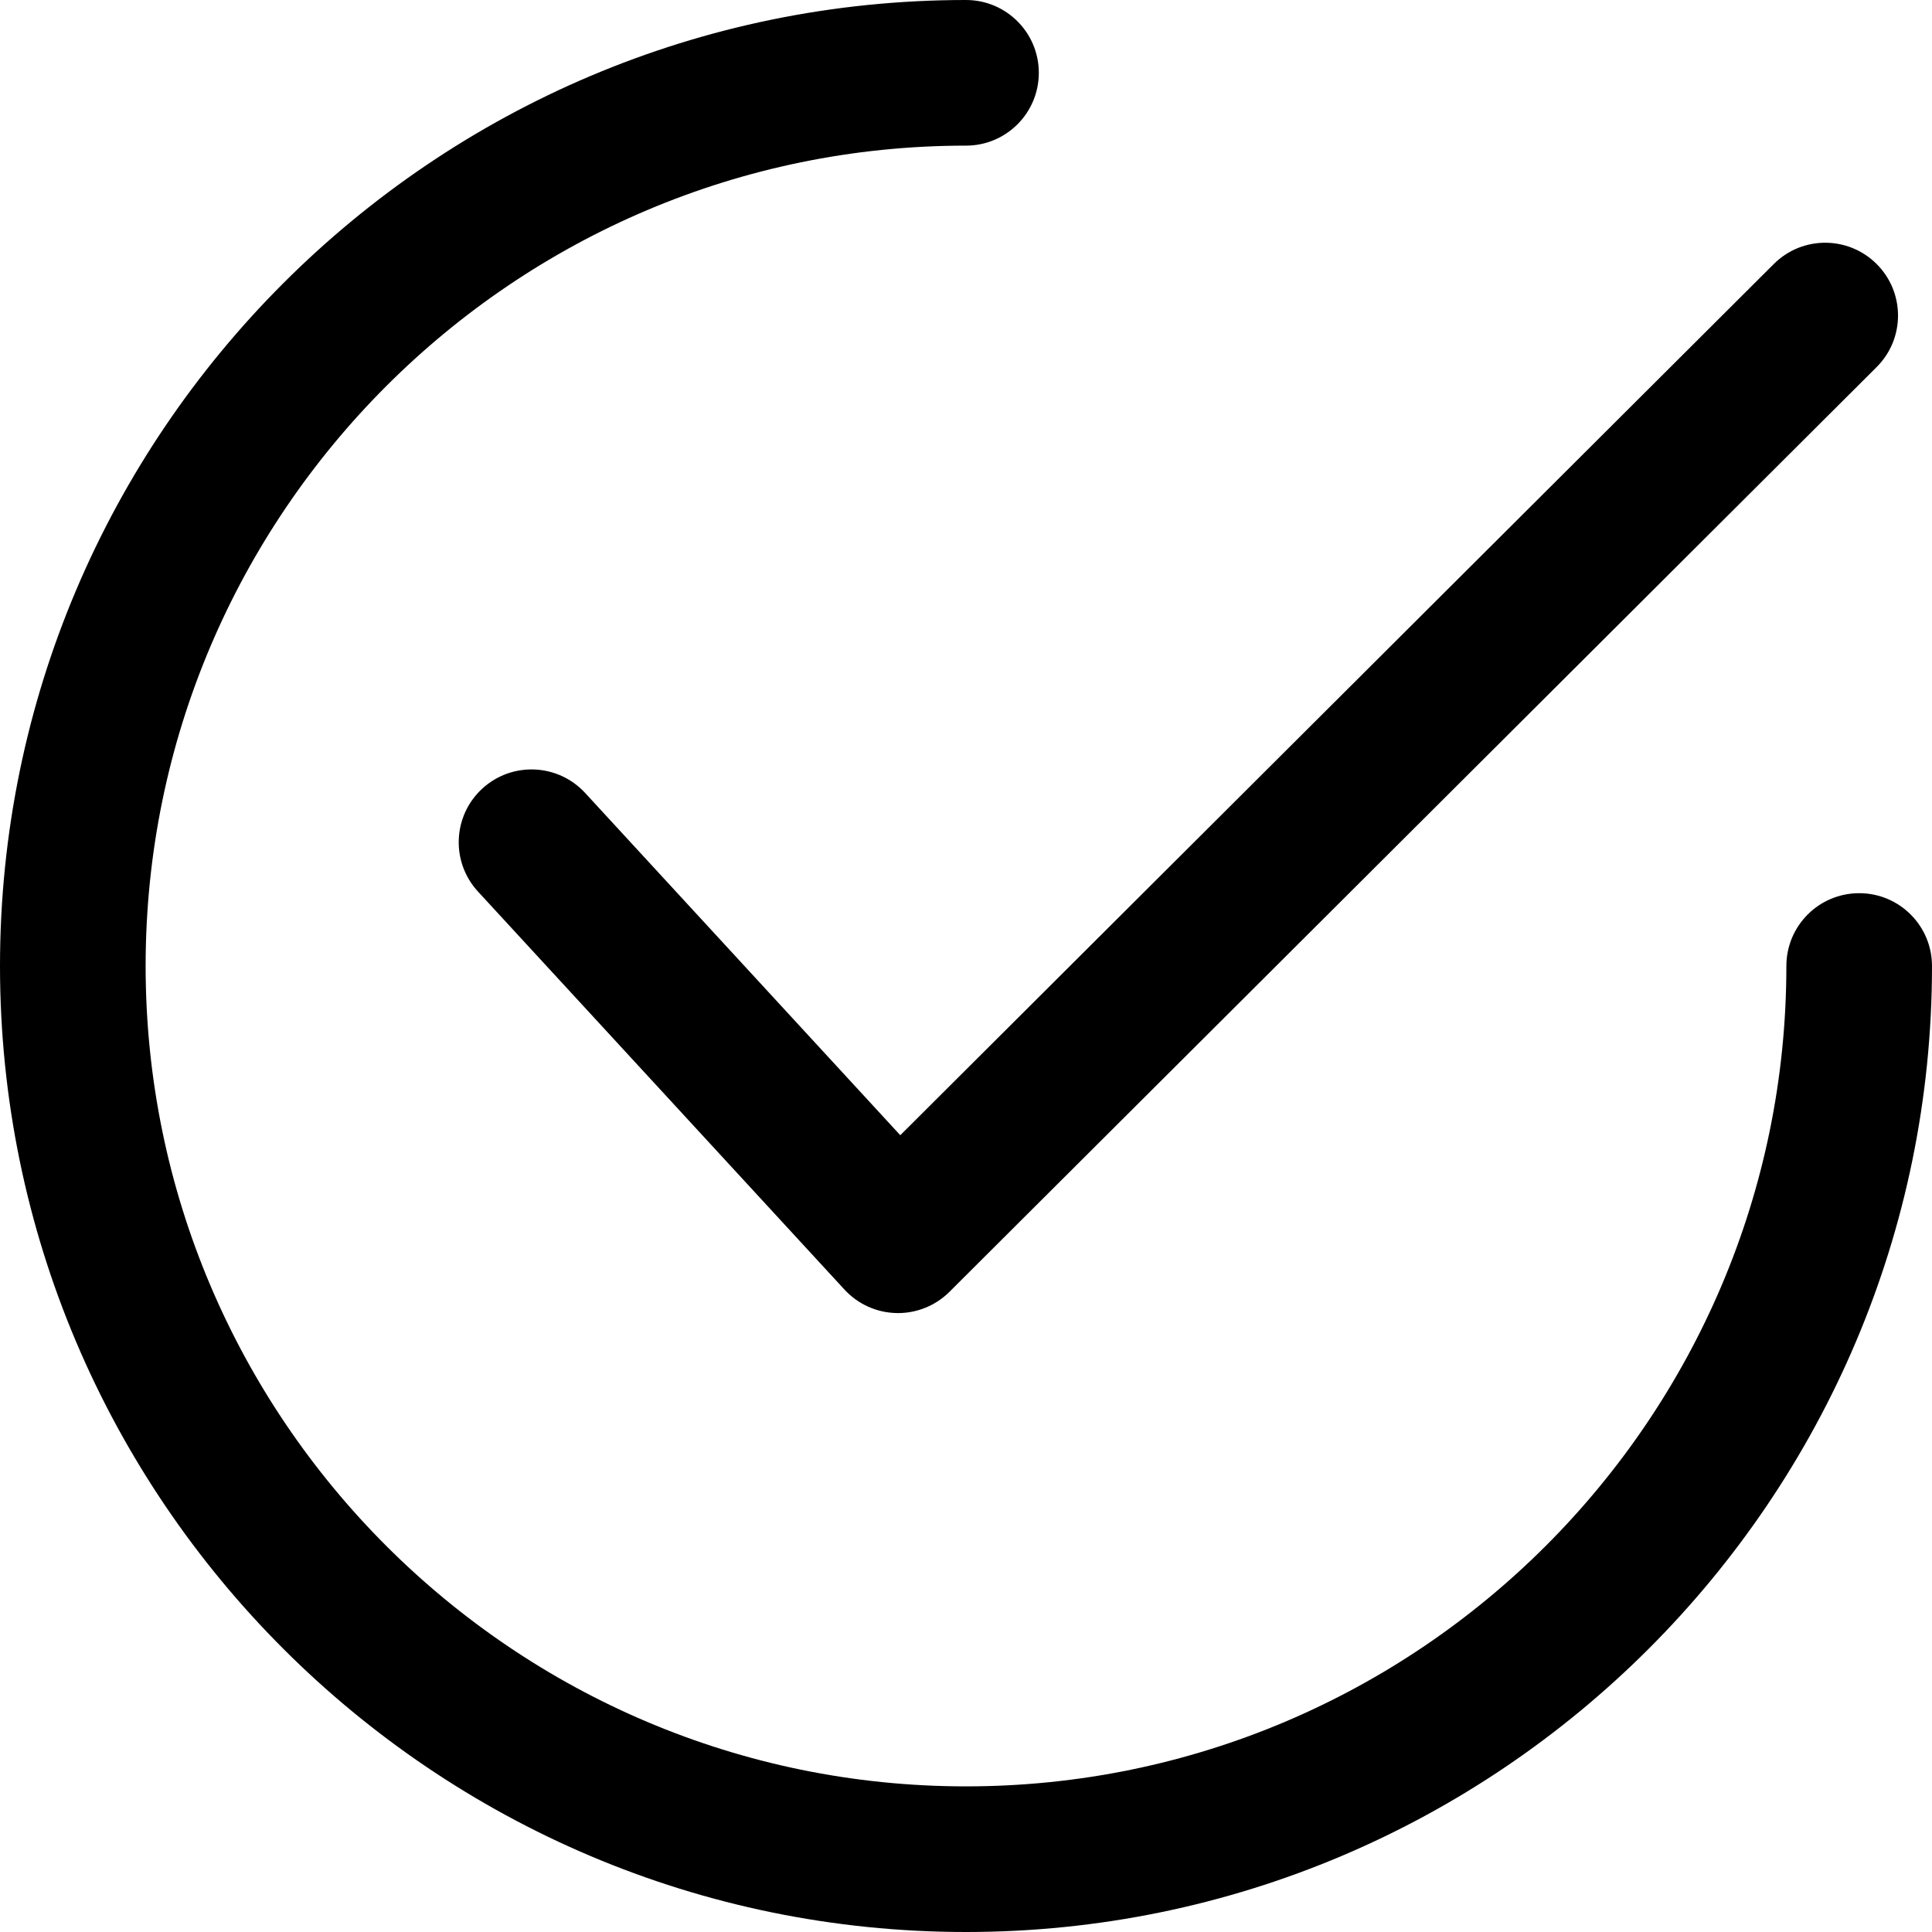
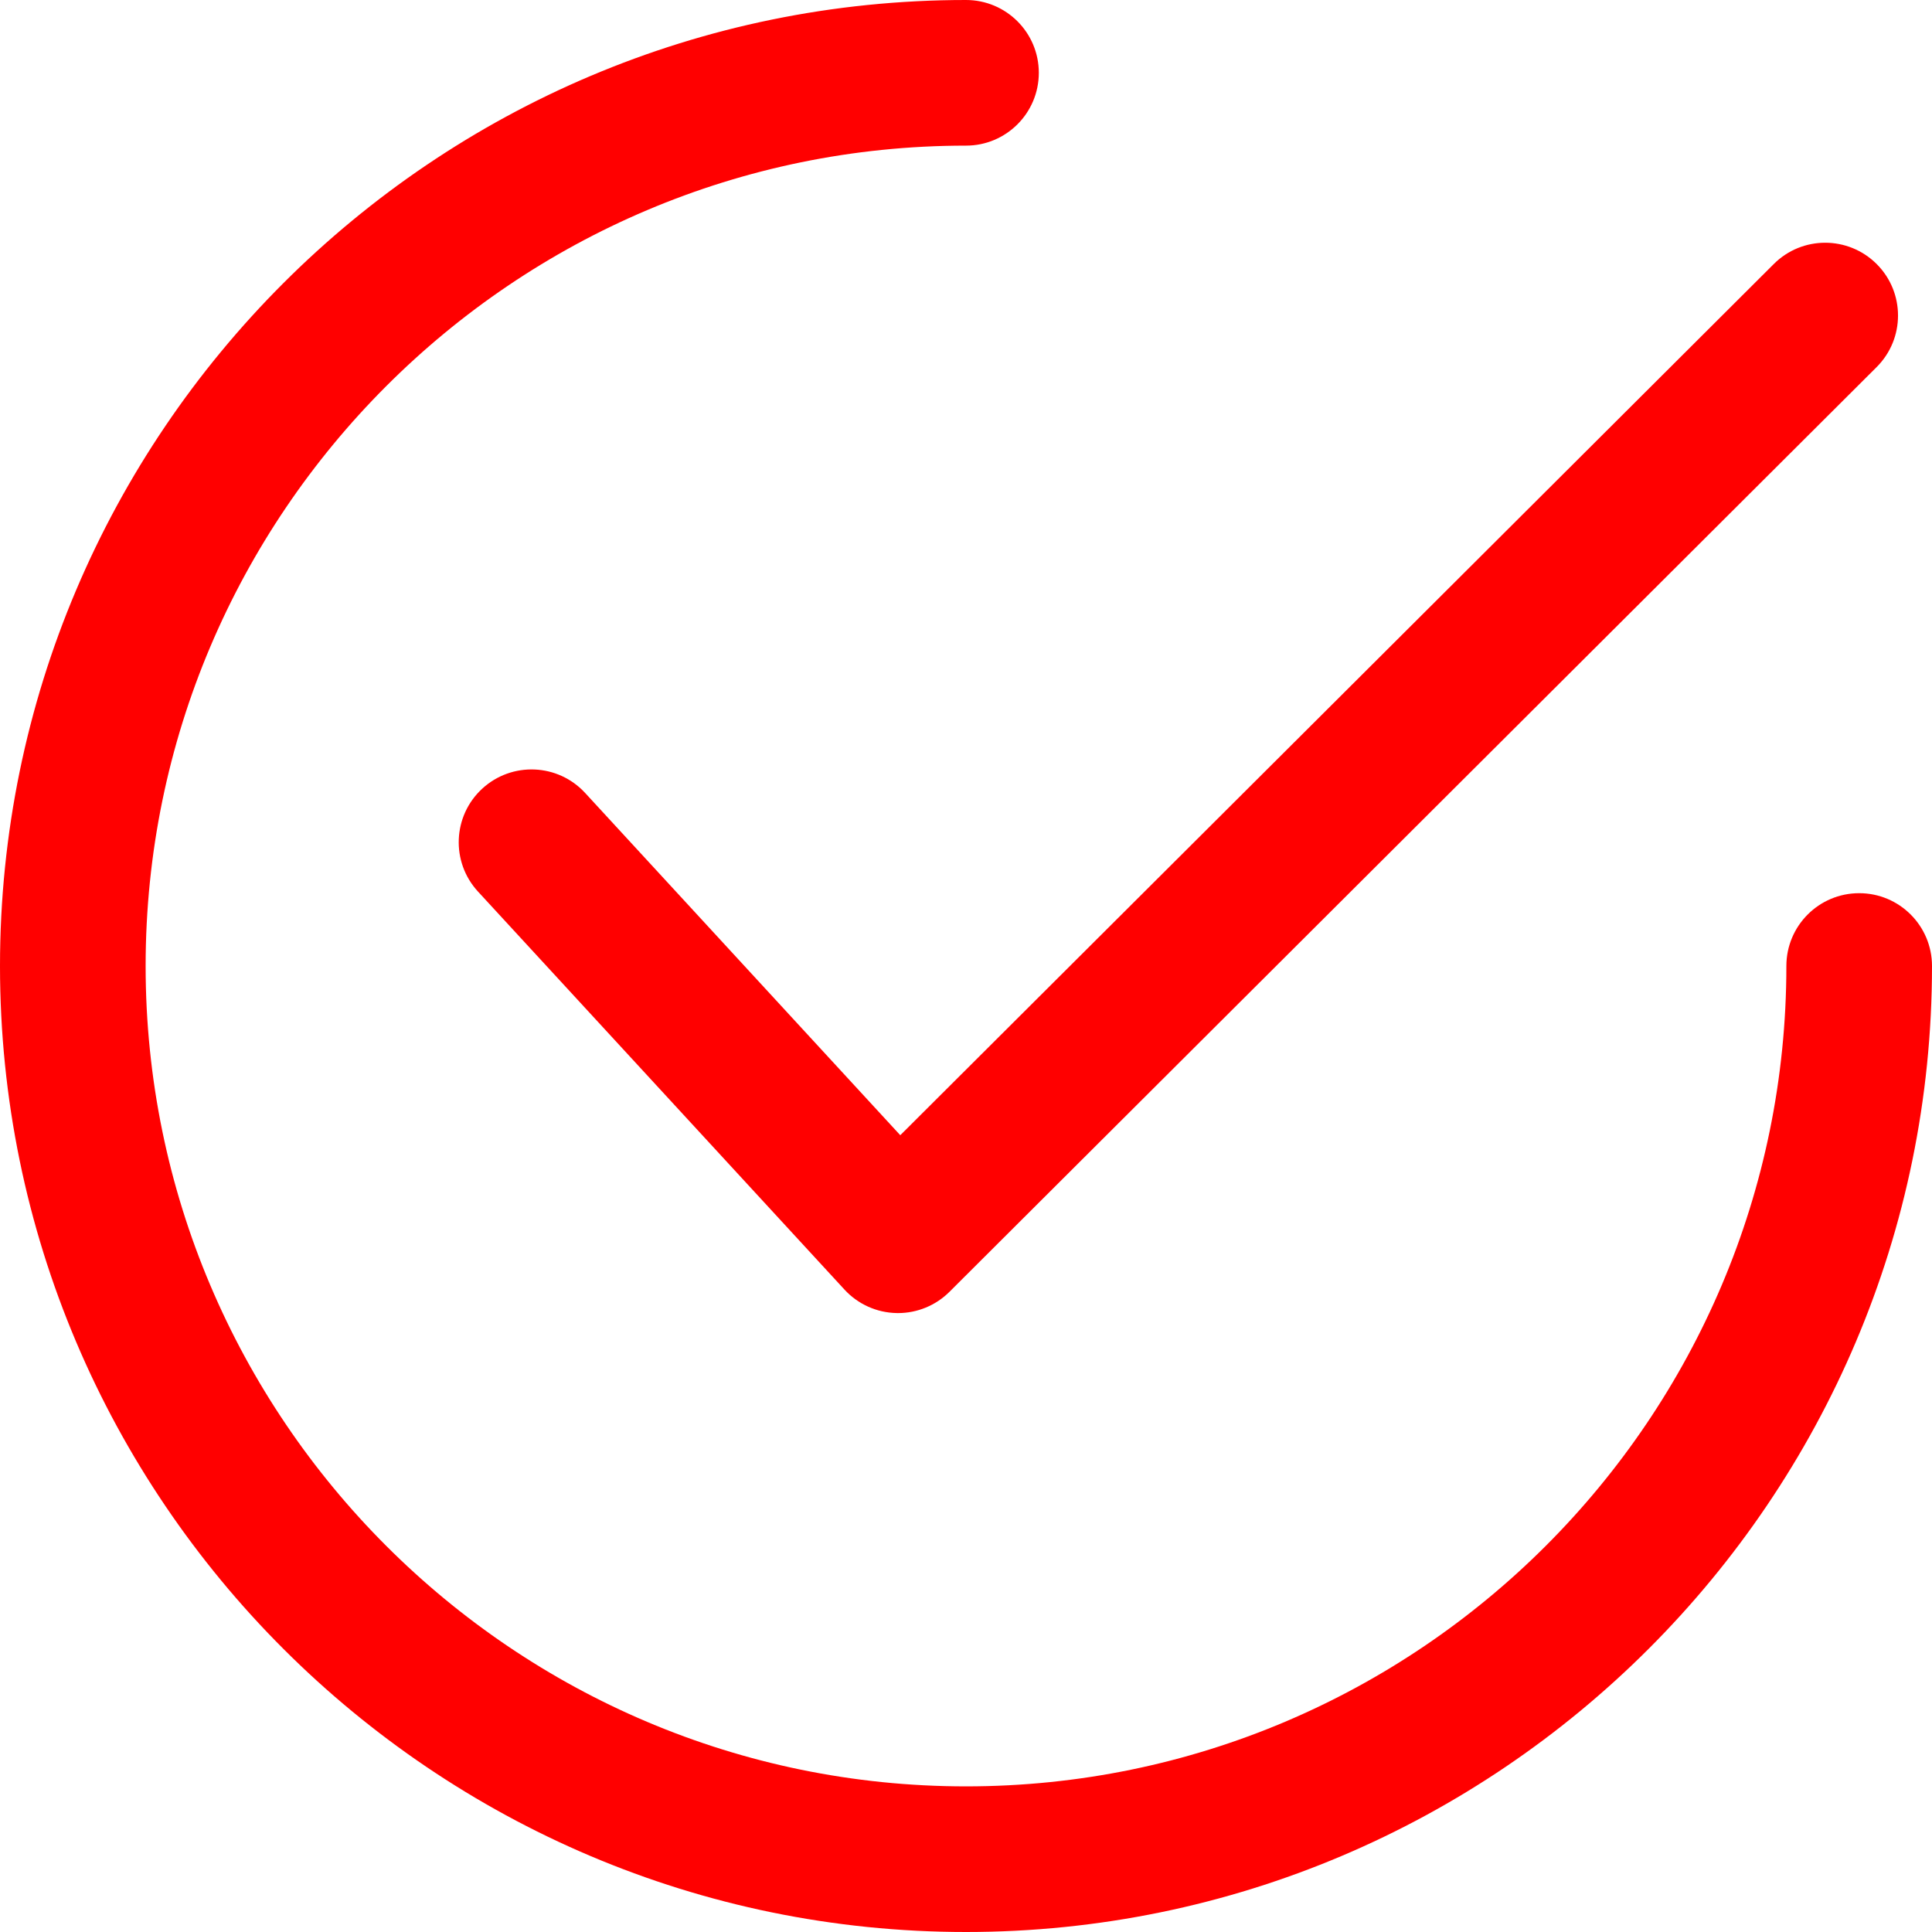
- <svg xmlns="http://www.w3.org/2000/svg" version="1.1" id="Capa_1" x="0px" y="0px" viewBox="0 0 512 512" style="enable-background:new 0 0 512 512;" xml:space="preserve">
+ <svg xmlns="http://www.w3.org/2000/svg" width="512" height="512">
  <g>
-     <g>
-       <path d="M497.36,69.995c-7.532-7.545-19.753-7.558-27.285-0.032L238.582,300.845l-83.522-90.713    c-7.217-7.834-19.419-8.342-27.266-1.126c-7.841,7.217-8.343,19.425-1.126,27.266l97.126,105.481    c3.557,3.866,8.535,6.111,13.784,6.22c0.141,0.006,0.277,0.006,0.412,0.006c5.101,0,10.008-2.026,13.623-5.628L497.322,97.286    C504.873,89.761,504.886,77.54,497.36,69.995z" />
-     </g>
+     <rect fill="none" id="canvas_background" height="402" width="582" y="-1" x="-1" />
  </g>
  <g>
-     <g>
-       <path d="M492.703,236.703c-10.658,0-19.296,8.638-19.296,19.297c0,119.883-97.524,217.407-217.407,217.407    c-119.876,0-217.407-97.524-217.407-217.407c0-119.876,97.531-217.407,217.407-217.407c10.658,0,19.297-8.638,19.297-19.296    C275.297,8.638,266.658,0,256,0C114.84,0,0,114.84,0,256c0,141.154,114.84,256,256,256c141.154,0,256-114.846,256-256    C512,245.342,503.362,236.703,492.703,236.703z" />
+     <g id="svg_1">
+       <g id="svg_2">
+         <path fill="#ff0000" id="svg_3" d="m497.36,69.995c-7.532,-7.545 -19.753,-7.558 -27.285,-0.032l-231.493,230.882l-83.522,-90.713c-7.217,-7.834 -19.419,-8.342 -27.266,-1.126c-7.841,7.217 -8.343,19.425 -1.126,27.266l97.126,105.481c3.557,3.866 8.535,6.111 13.784,6.22c0.141,0.006 0.277,0.006 0.412,0.006c5.101,0 10.008,-2.026 13.623,-5.628l245.709,-245.065c7.551,-7.525 7.564,-19.746 0.038,-27.291z" />
+       </g>
    </g>
+     <g id="svg_4">
+       <g id="svg_5">
+         <path fill="#ff0000" id="svg_6" d="m492.703,236.703c-10.658,0 -19.296,8.638 -19.296,19.297c0,119.883 -97.524,217.407 -217.407,217.407c-119.876,0 -217.407,-97.524 -217.407,-217.407c0,-119.876 97.531,-217.407 217.407,-217.407c10.658,0 19.297,-8.638 19.297,-19.296c0,-10.659 -8.639,-19.297 -19.297,-19.297c-141.16,0 -256,114.84 -256,256c0,141.154 114.84,256 256,256c141.154,0 256,-114.846 256,-256c0,-10.658 -8.638,-19.297 -19.297,-19.297z" />
+       </g>
+     </g>
+     <g id="svg_7" />
+     <g id="svg_8" />
+     <g id="svg_9" />
+     <g id="svg_10" />
+     <g id="svg_11" />
+     <g id="svg_12" />
+     <g id="svg_13" />
+     <g id="svg_14" />
+     <g id="svg_15" />
+     <g id="svg_16" />
+     <g id="svg_17" />
+     <g id="svg_18" />
+     <g id="svg_19" />
+     <g id="svg_20" />
+     <g id="svg_21" />
  </g>
-   <g>
- </g>
-   <g>
- </g>
-   <g>
- </g>
-   <g>
- </g>
-   <g>
- </g>
-   <g>
- </g>
-   <g>
- </g>
-   <g>
- </g>
-   <g>
- </g>
-   <g>
- </g>
-   <g>
- </g>
-   <g>
- </g>
-   <g>
- </g>
-   <g>
- </g>
-   <g>
- </g>
</svg>
